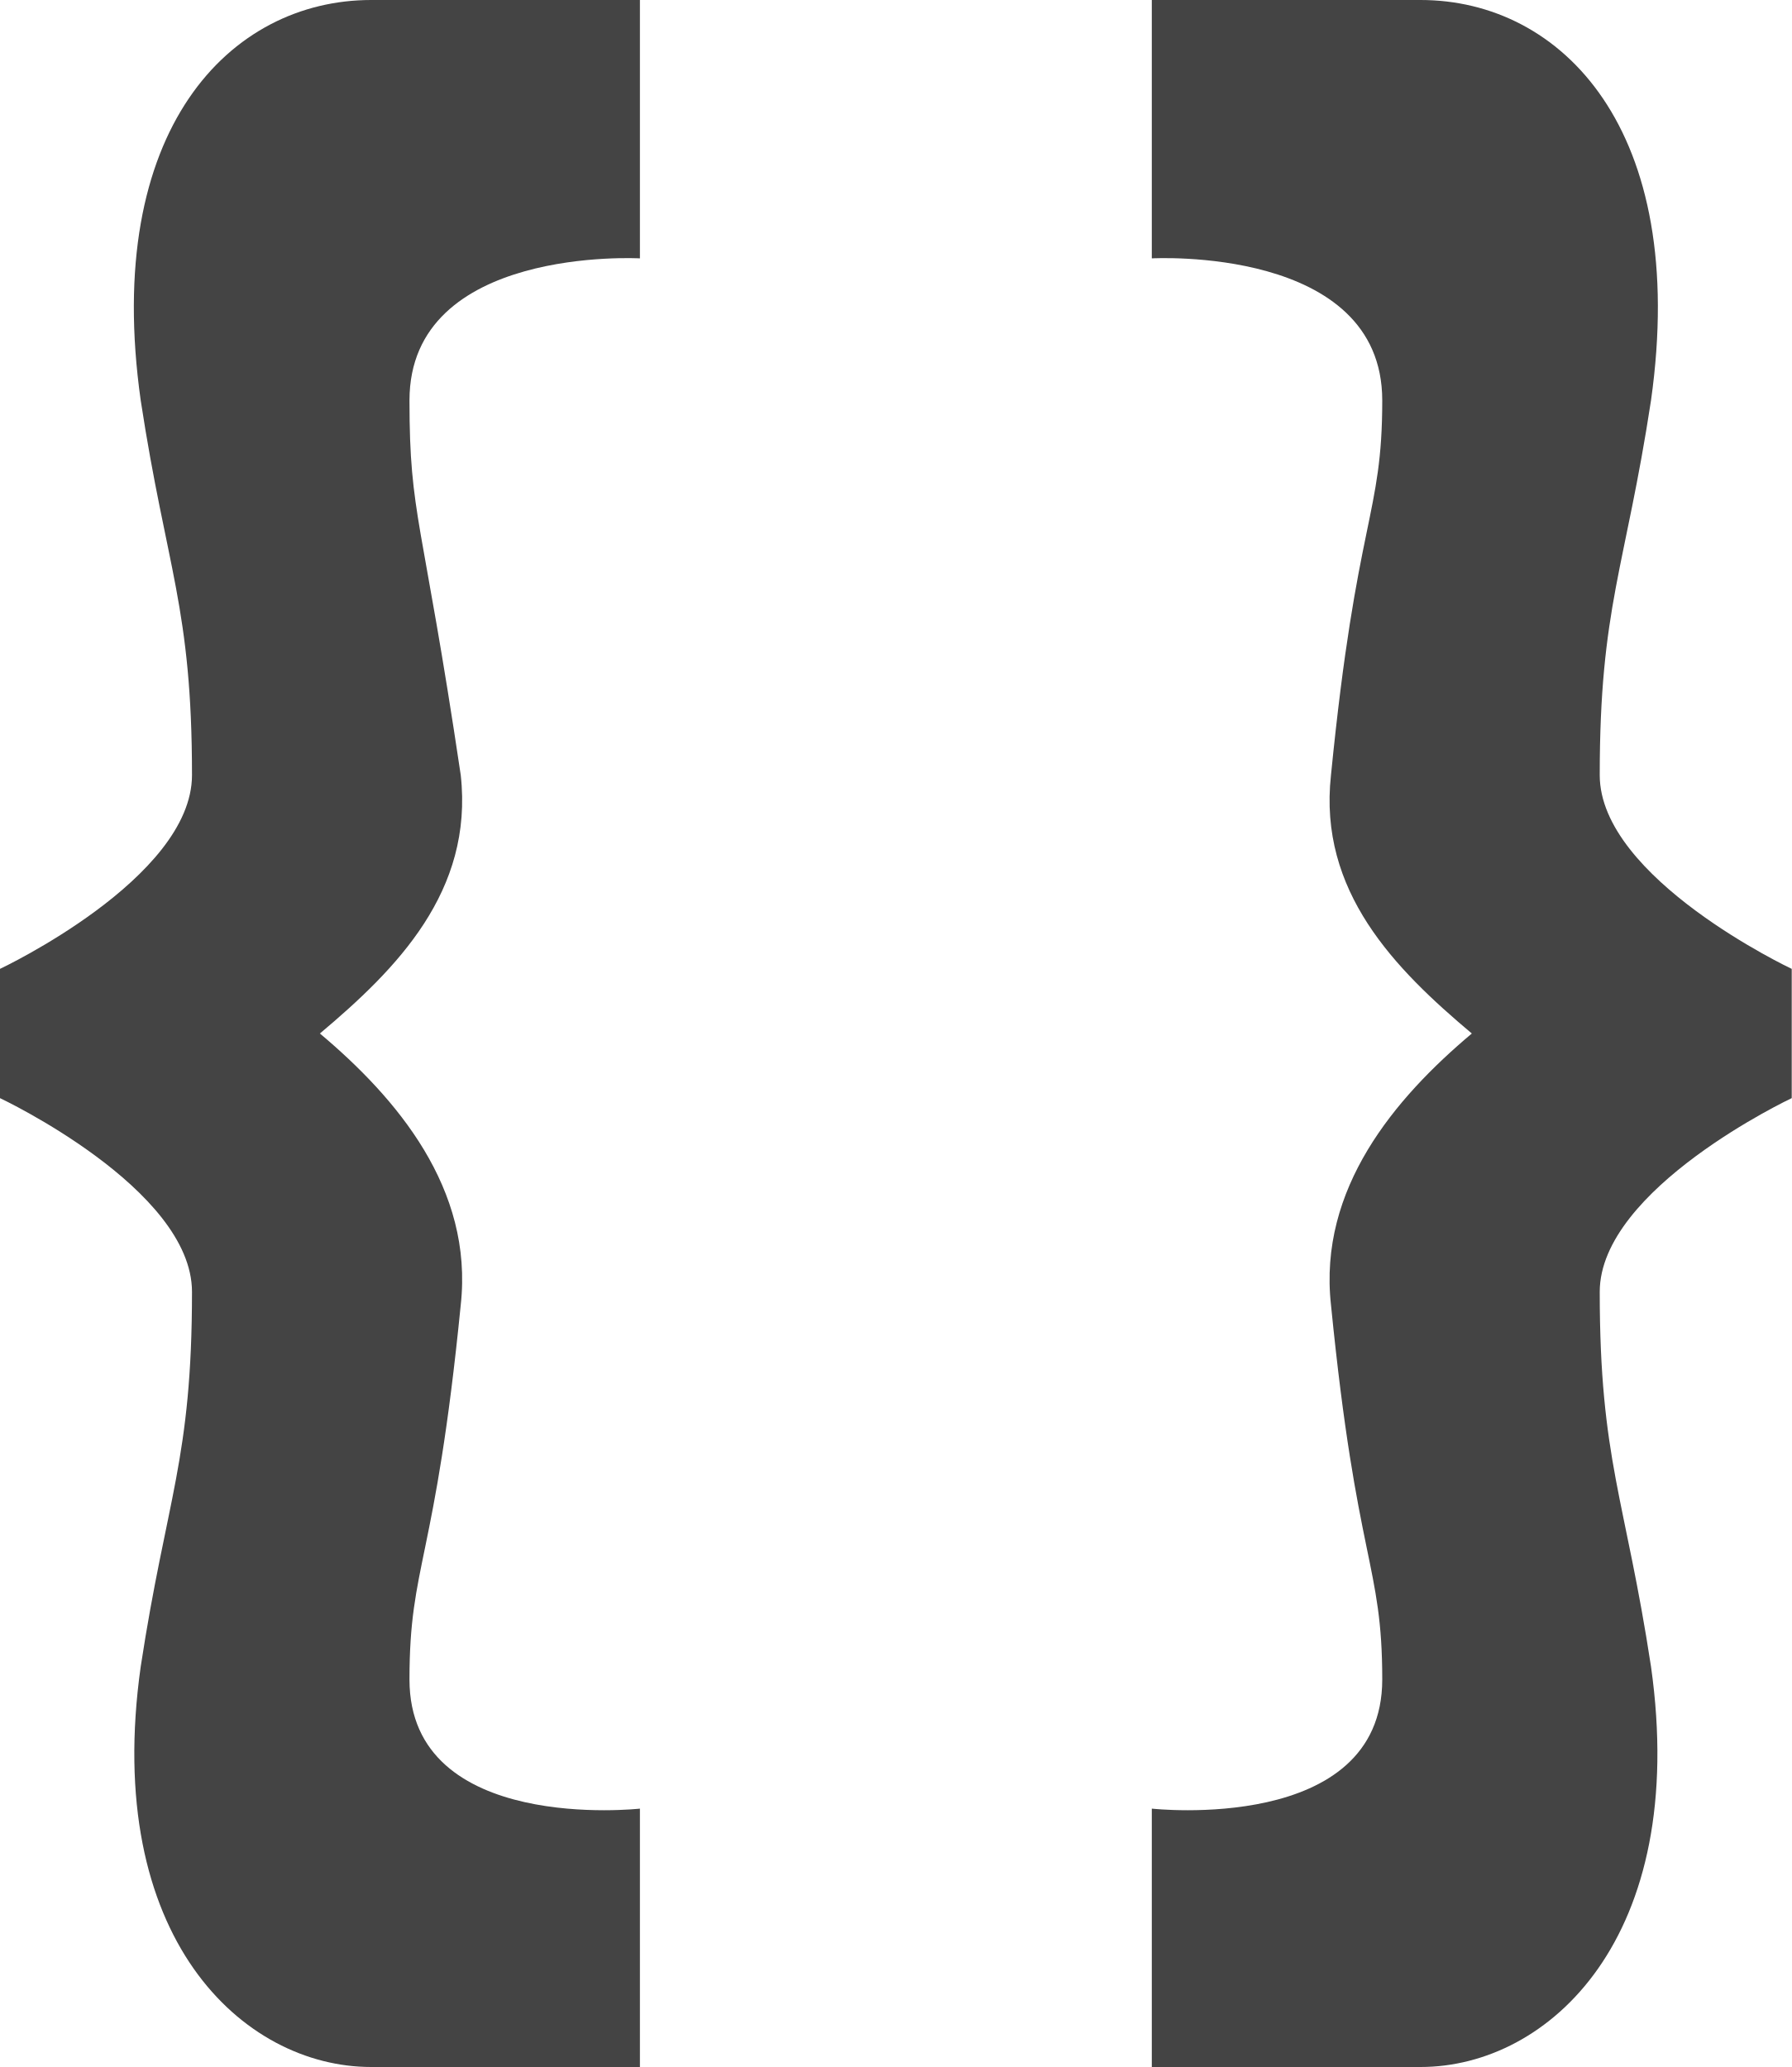
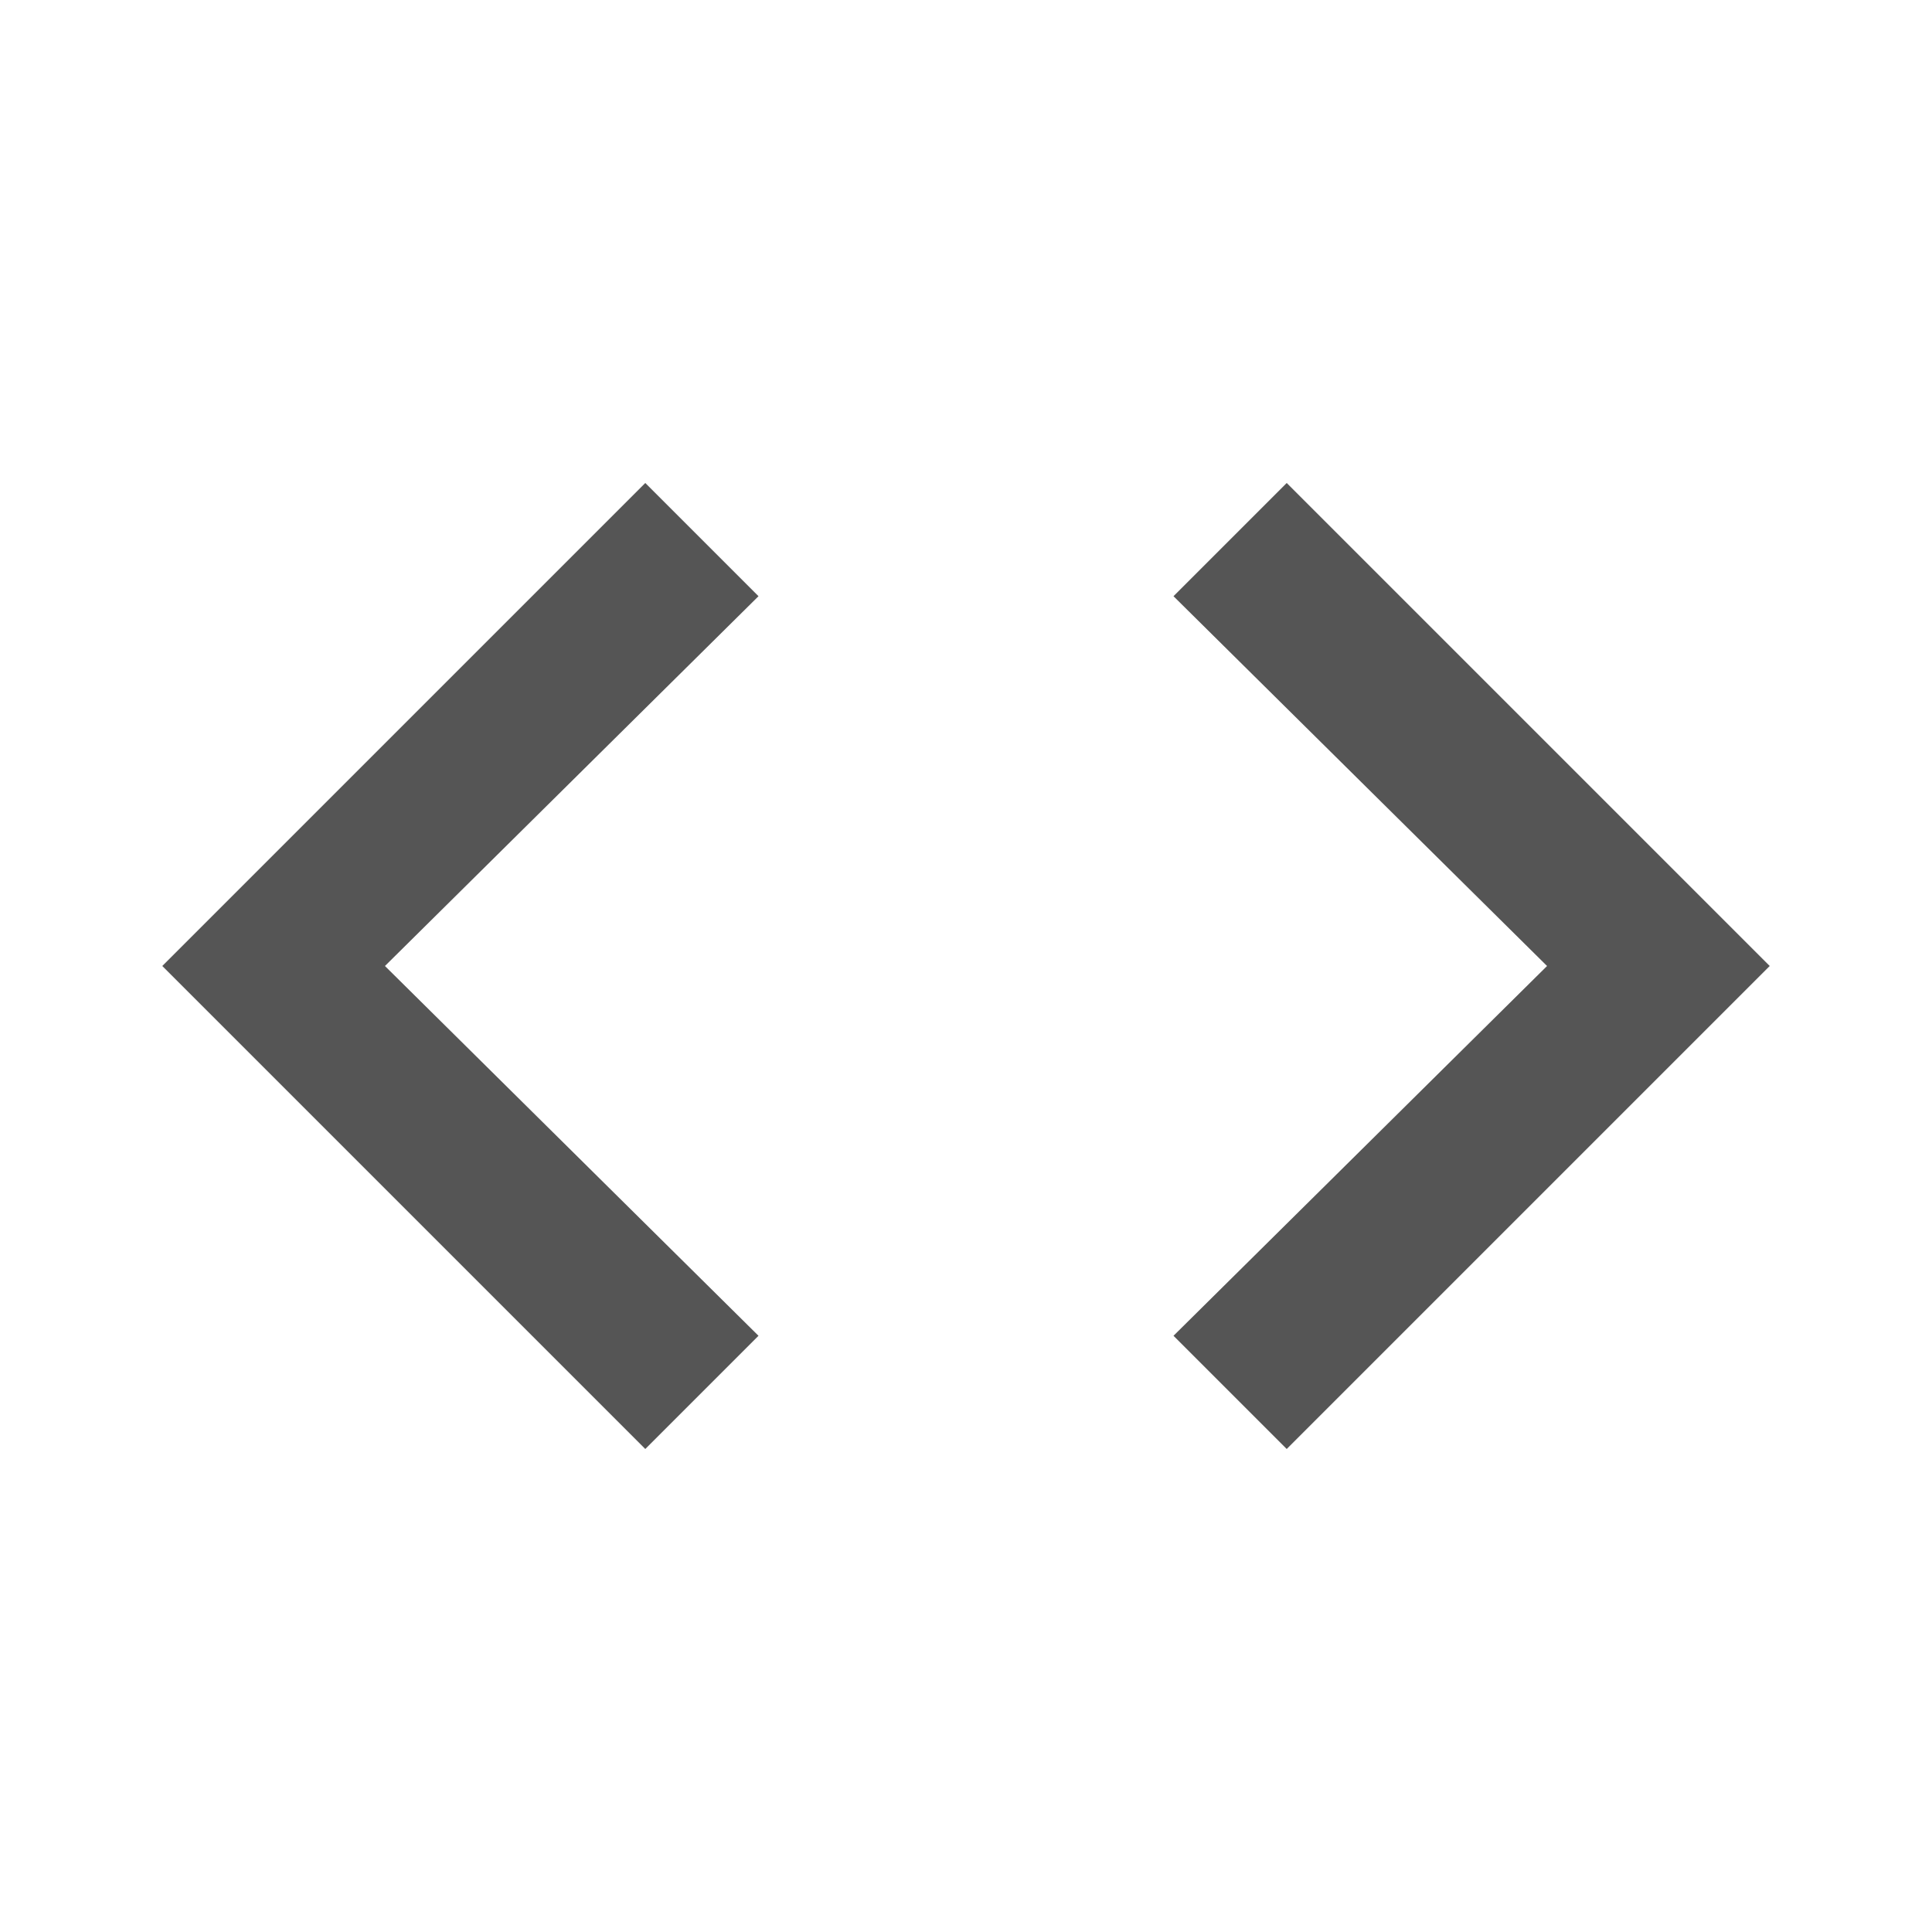
- <svg xmlns="http://www.w3.org/2000/svg" width="13px" height="15px" viewBox="0 0 13 15" version="1.1">
-   <defs />
-   <g id="Page-1" stroke="none" stroke-width="1" fill="none" fill-rule="evenodd">
-     <g id="code" fill="#444444">
-       <g id="Page-1">
-         <g>
-           <g id="code">
-             <g id="Group">
-               <path d="M1.021,2.906 C1.207,4.125 1.393,4.406 1.393,5.625 C1.393,6.375 0,7.031 0,7.031 L0,7.969 C0,7.969 1.393,8.625 1.393,9.375 C1.393,10.594 1.207,10.875 1.021,12.094 C0.743,14.062 1.764,15 2.693,15 L4.643,15 L4.643,13.125 C4.643,13.125 2.971,13.312 2.971,12.188 C2.971,11.344 3.157,11.344 3.343,9.469 C3.436,8.625 2.879,7.969 2.321,7.5 C2.879,7.031 3.436,6.469 3.343,5.625 C3.064,3.75 2.971,3.75 2.971,2.906 C2.971,1.781 4.643,1.875 4.643,1.875 L4.643,0 L2.693,0 C1.671,0 0.743,0.938 1.021,2.906 L1.021,2.906 L1.021,2.906 Z" id="Shape" />
-               <path d="M11.979,2.906 C11.793,4.125 11.607,4.406 11.607,5.625 C11.607,6.375 13,7.031 13,7.031 L13,7.969 C13,7.969 11.607,8.625 11.607,9.375 C11.607,10.594 11.793,10.875 11.979,12.094 C12.257,14.062 11.236,15 10.307,15 L8.357,15 L8.357,13.125 C8.357,13.125 10.029,13.312 10.029,12.188 C10.029,11.344 9.843,11.344 9.657,9.469 C9.564,8.625 10.121,7.969 10.679,7.5 C10.121,7.031 9.564,6.469 9.657,5.625 C9.843,3.75 10.029,3.75 10.029,2.906 C10.029,1.781 8.357,1.875 8.357,1.875 L8.357,0 L10.307,0 C11.329,0 12.257,0.938 11.979,2.906 L11.979,2.906 L11.979,2.906 Z" id="Shape" />
-             </g>
-           </g>
-         </g>
-       </g>
-     </g>
-   </g>
+ <svg xmlns="http://www.w3.org/2000/svg" version="1.1" width="20" height="20" viewBox="0 0 20 20">
+   <path fill="#555" d="M12.148 13.828l3.867-3.828-3.867-3.828 1.172-1.172 5 5-5 5zM7.852 13.828l-1.172 1.172-5-5 5-5 1.172 1.172-3.867 3.828z" />
</svg>
